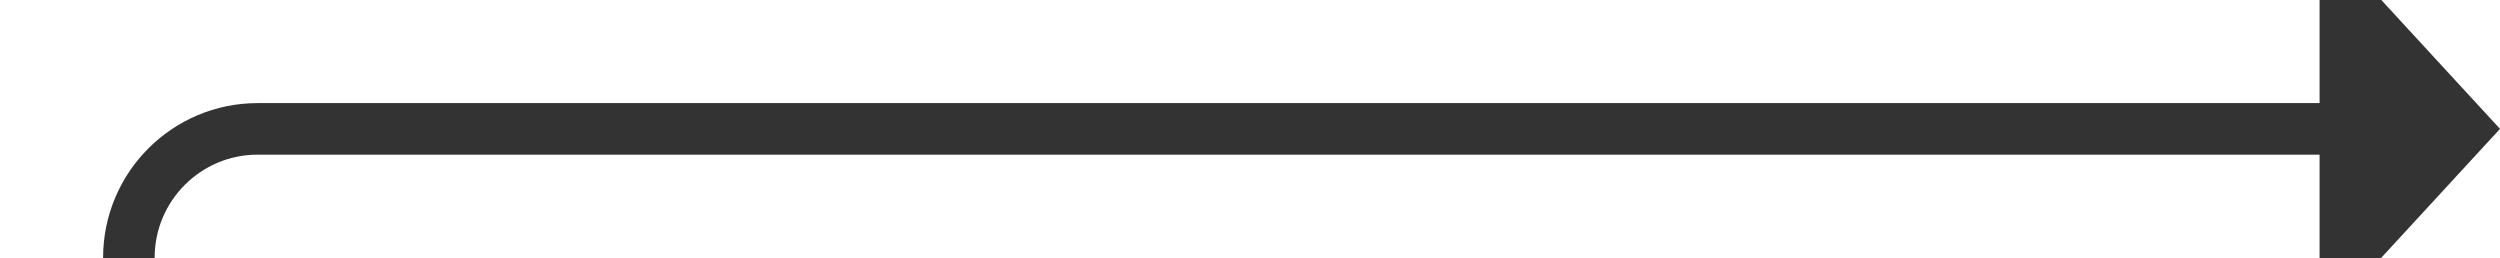
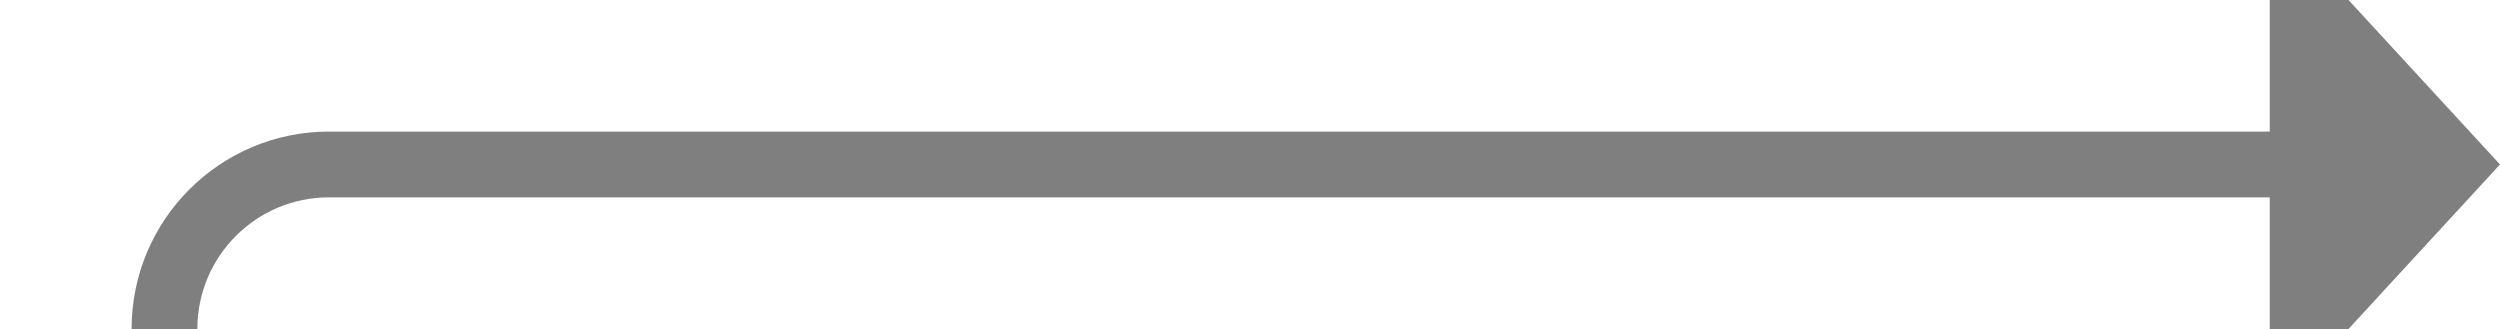
- <svg xmlns="http://www.w3.org/2000/svg" version="1.1" width="97px" height="10px" preserveAspectRatio="xMinYMid meet" viewBox="1015 822  97 8">
-   <path d="M 558 894  L 635 894  A 5 5 0 0 1 640 899 L 640 1040  A 5 5 0 0 0 645 1045 L 1015 1045  A 5 5 0 0 0 1020 1040 L 1020 831  A 5 5 0 0 1 1025 826 L 1106 826  " stroke-width="2" stroke="#333333" fill="none" />
-   <path d="M 1105 833.6  L 1112 826  L 1105 818.4  L 1105 833.6  Z " fill-rule="nonzero" fill="#333333" stroke="none" />
+ <svg xmlns="http://www.w3.org/2000/svg" version="1.1" width="76px" height="10px" preserveAspectRatio="xMinYMid meet" viewBox="1075 1226  76 8">
+   <path d="M 597 1298  L 659 1298  A 5 5 0 0 1 664 1303 L 664 1464  A 5 5 0 0 0 669 1469 L 1075 1469  A 5 5 0 0 0 1080 1464 L 1080 1235  A 5 5 0 0 1 1085 1230 L 1145 1230  " stroke-width="2" stroke="#7f7f7f" fill="none" />
+   <path d="M 1144 1237.6  L 1151 1230  L 1144 1222.4  L 1144 1237.6  Z " fill-rule="nonzero" fill="#7f7f7f" stroke="none" />
</svg>
